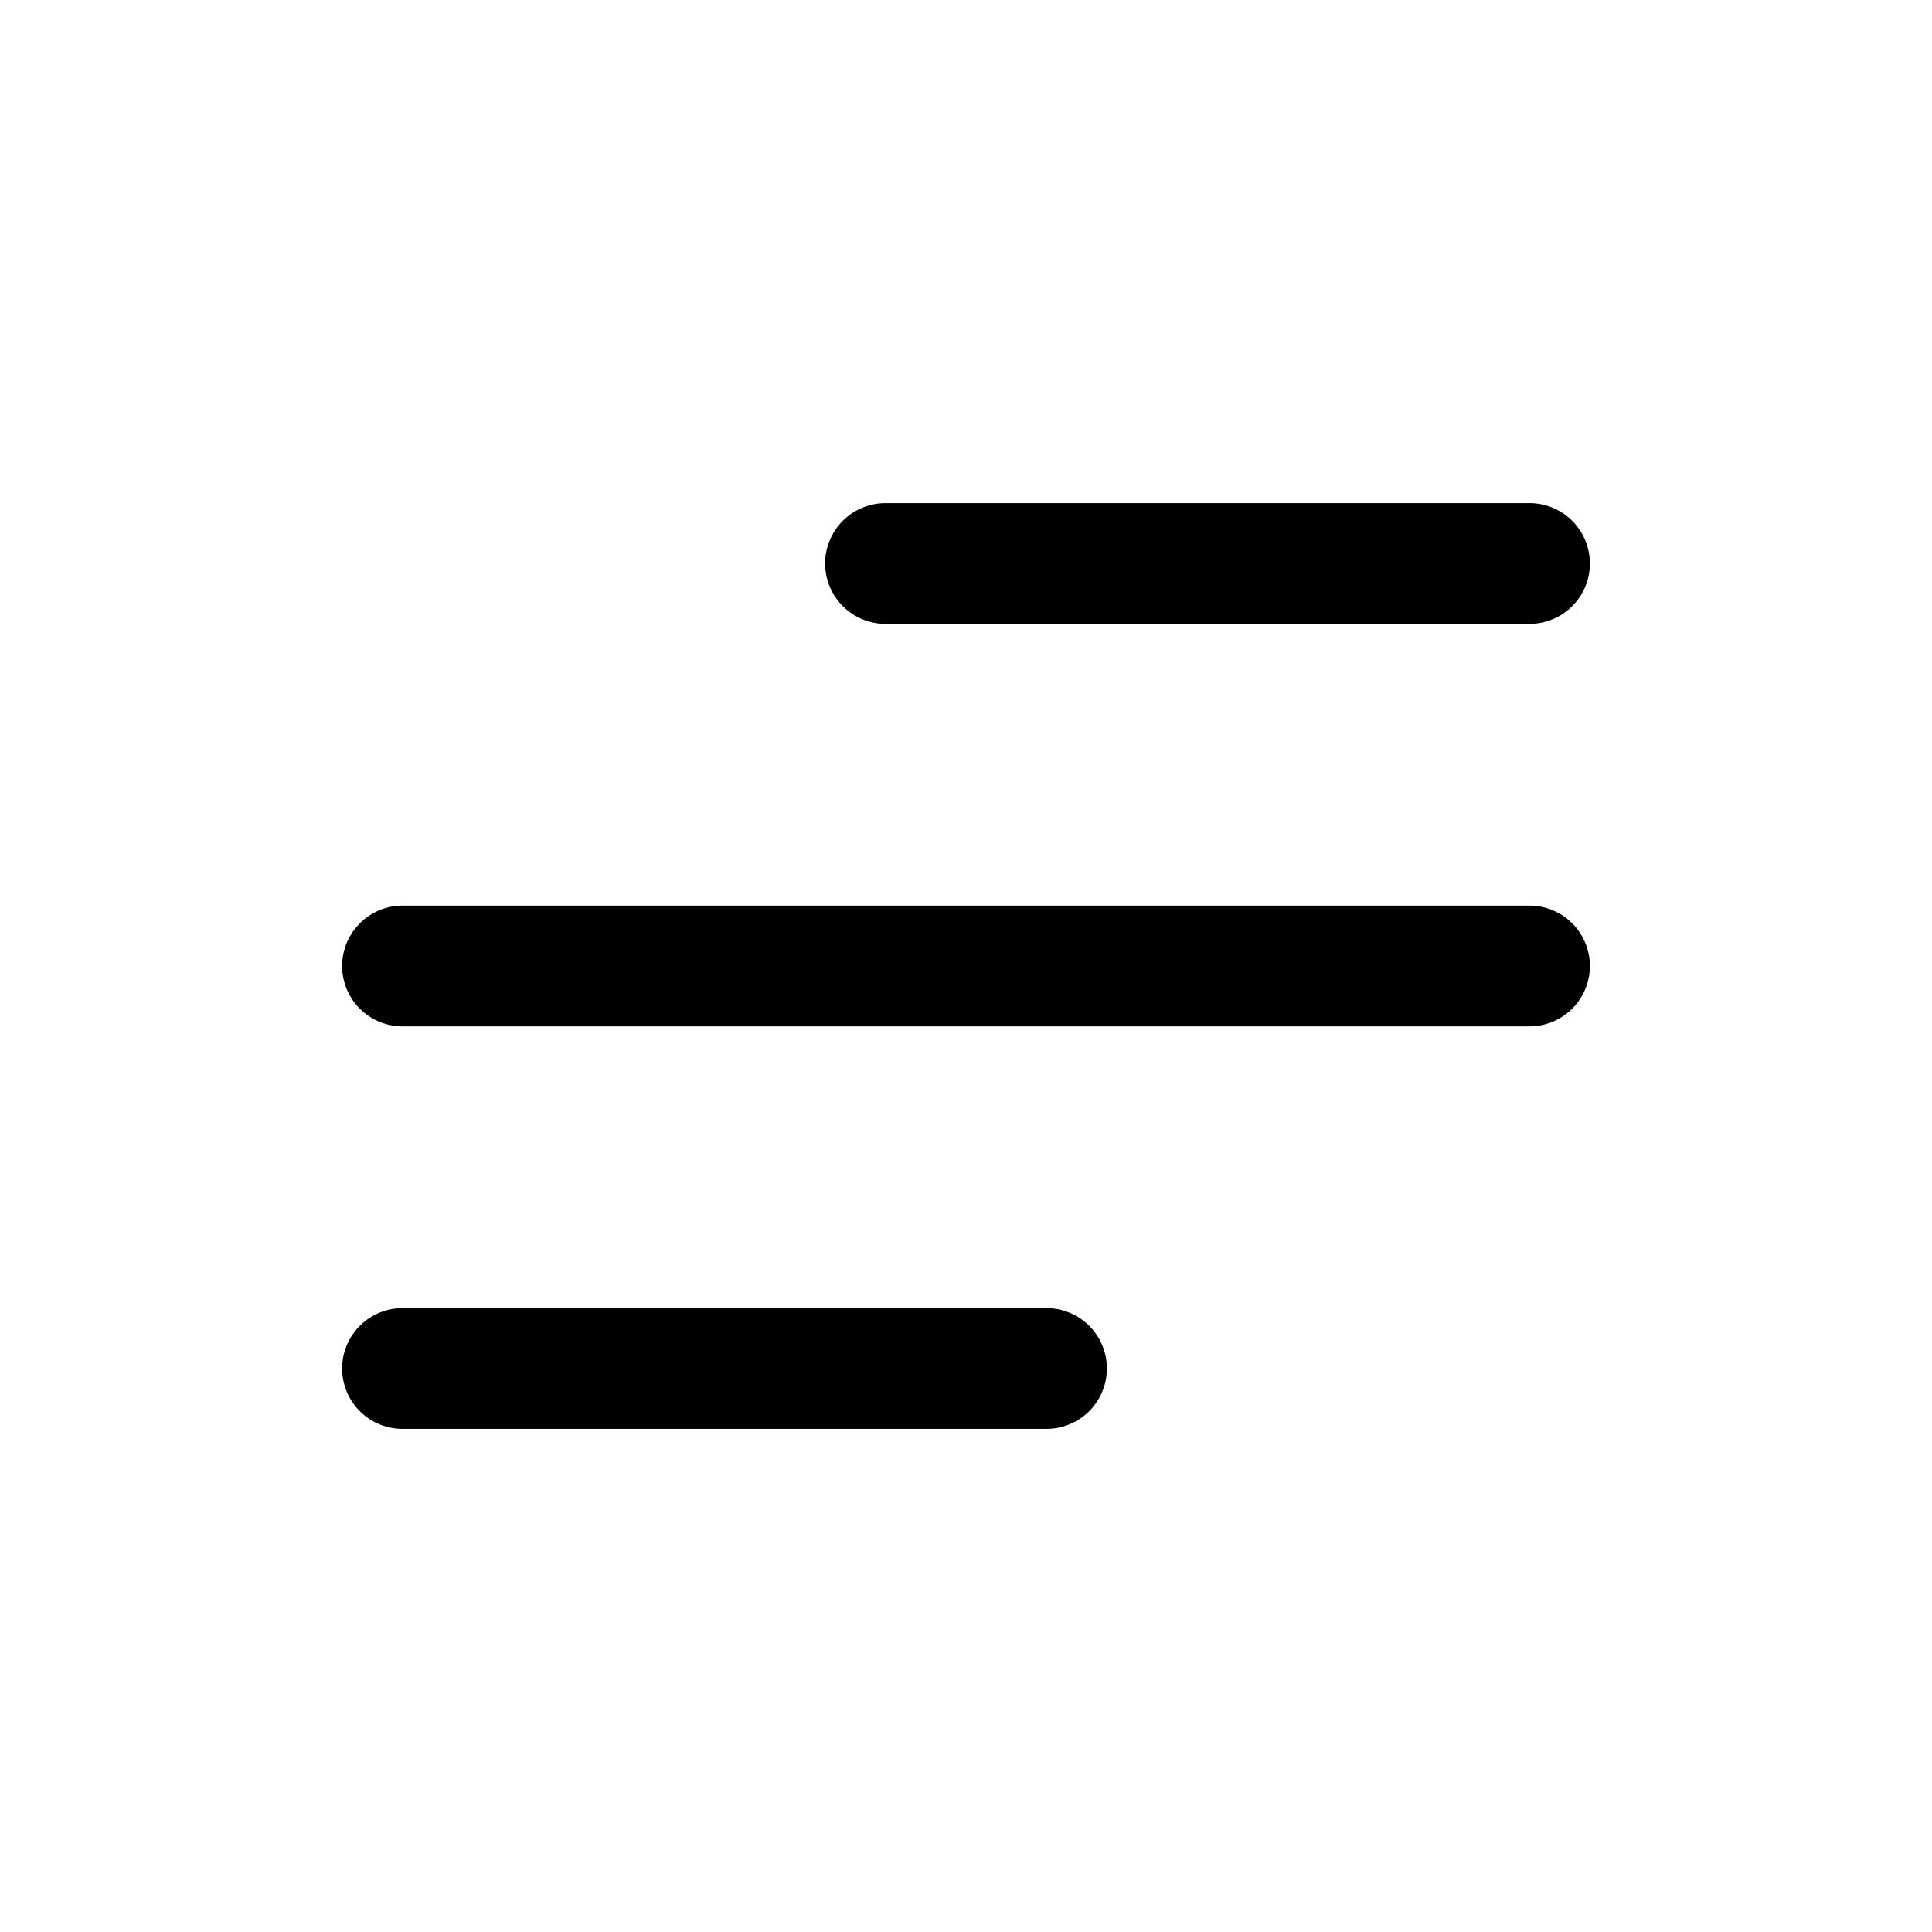
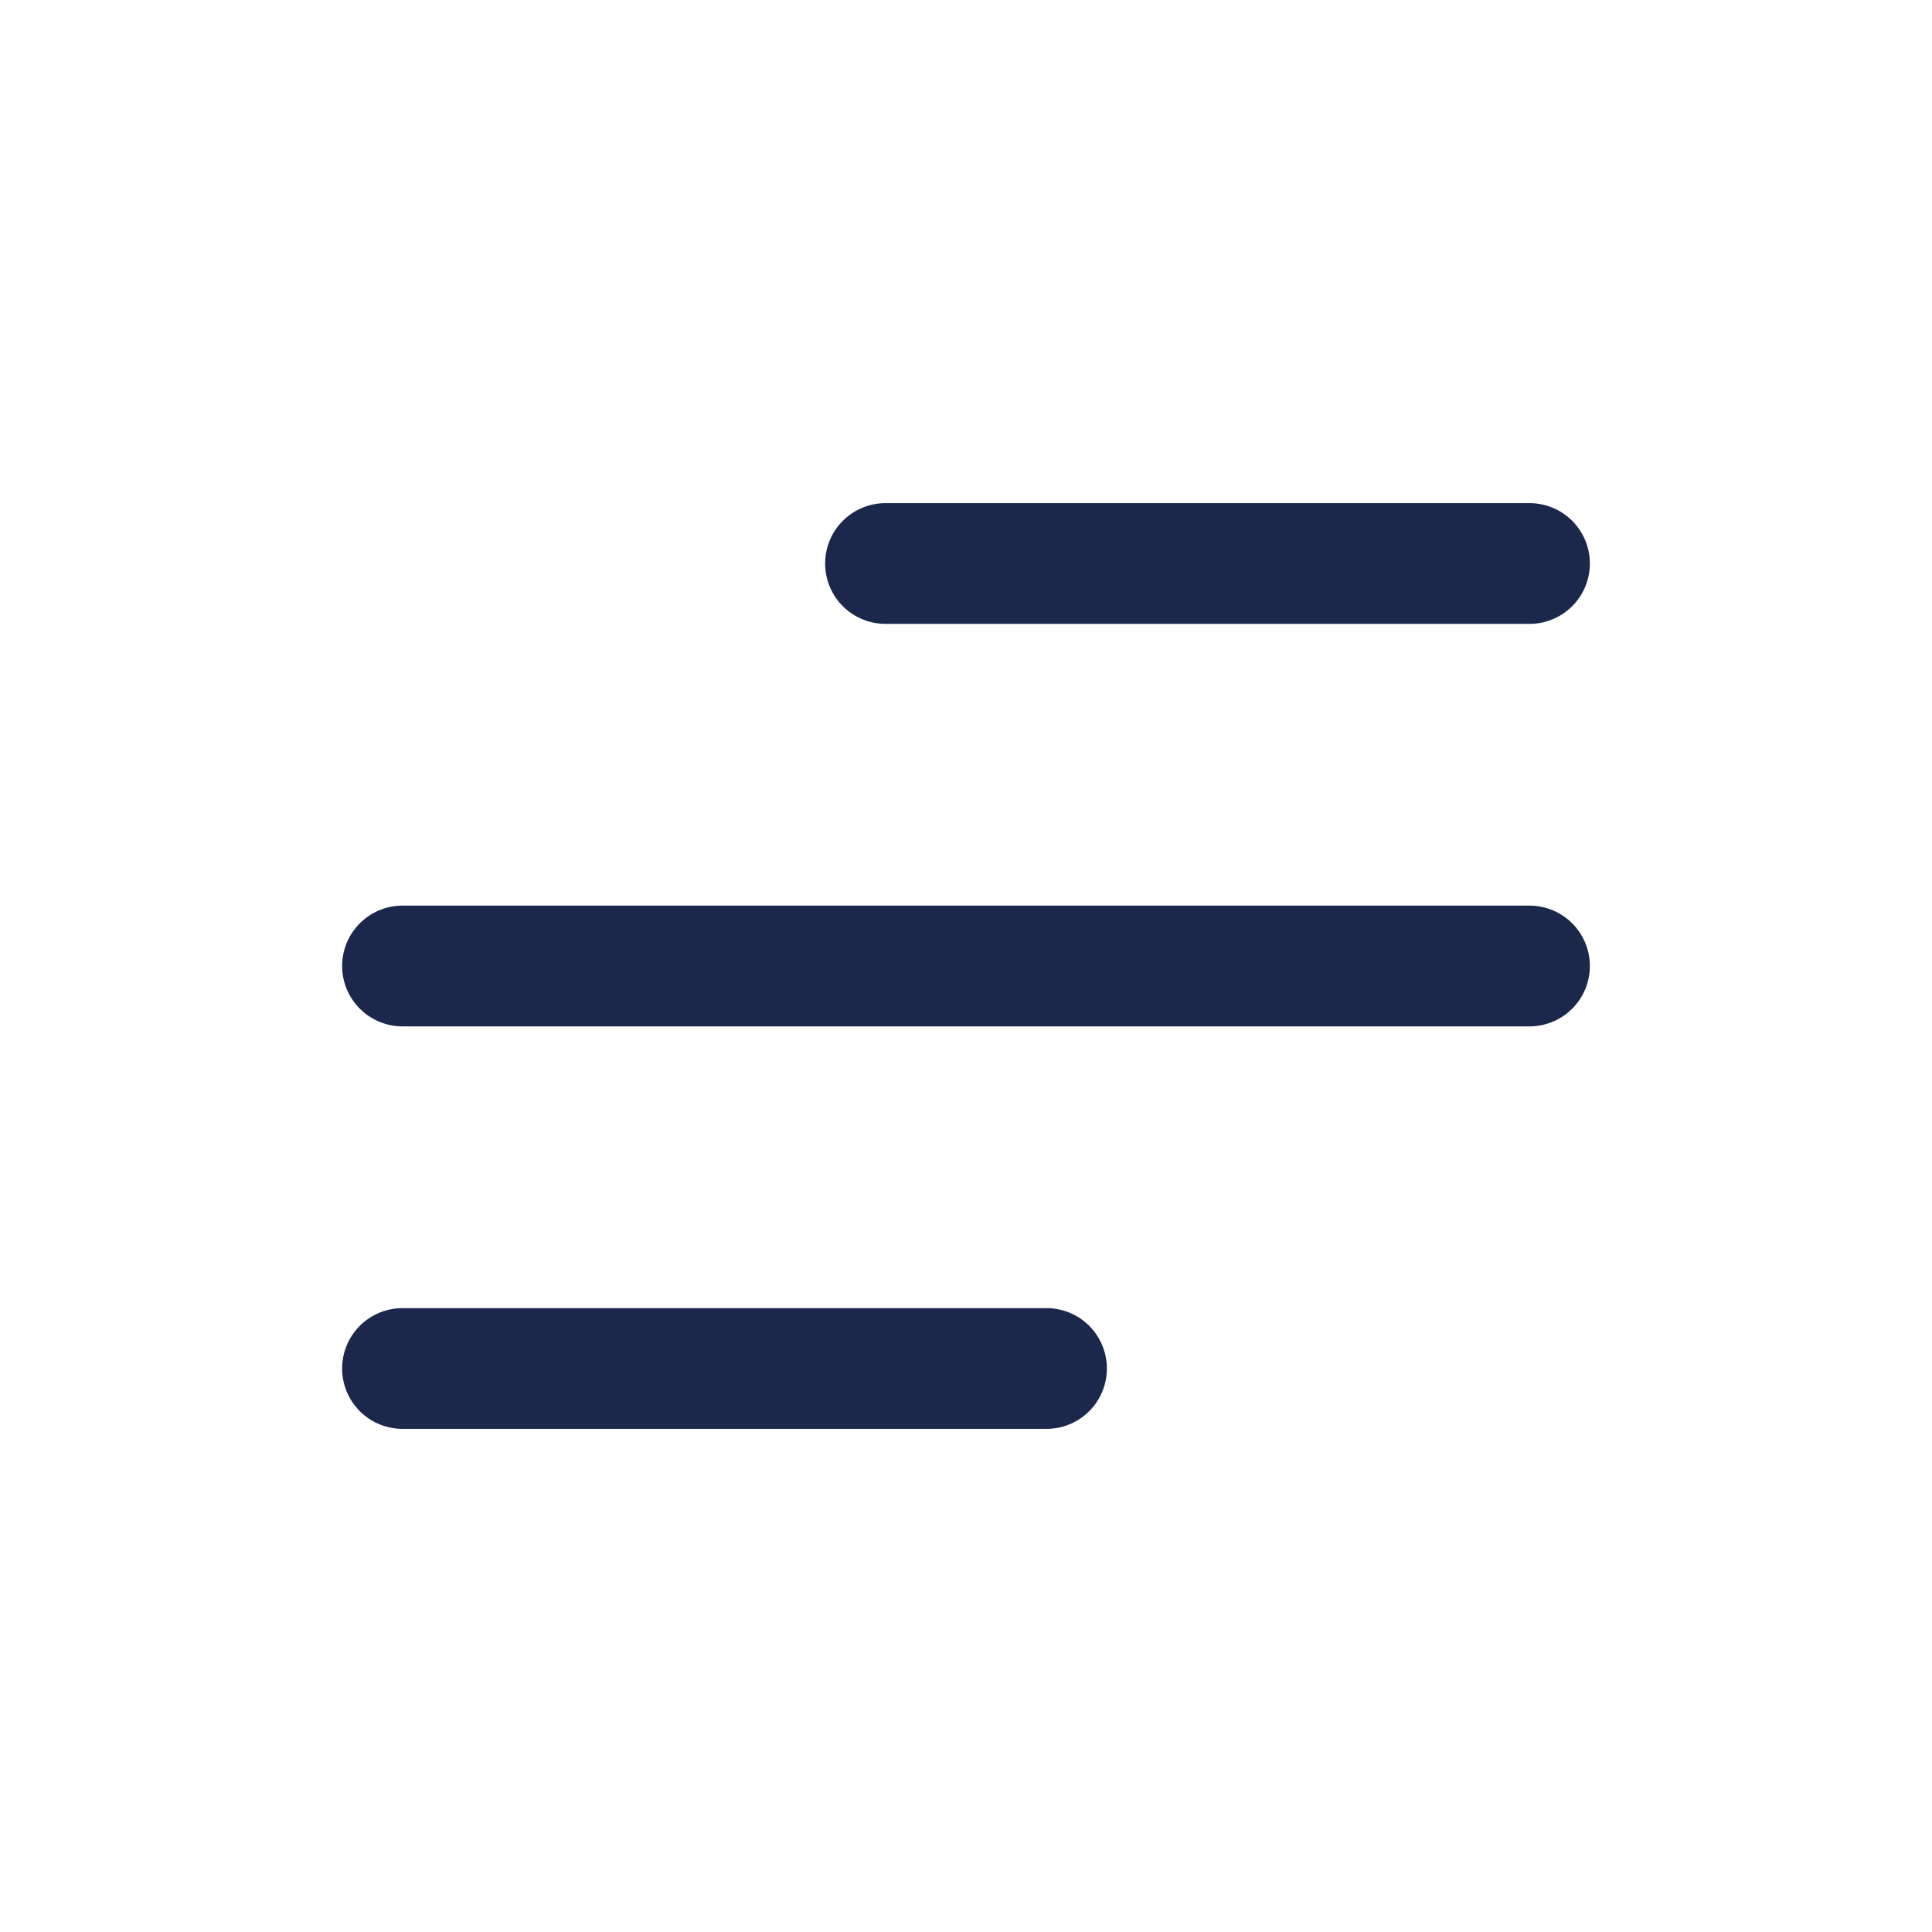
<svg xmlns="http://www.w3.org/2000/svg" width="800px" height="800px" viewBox="0 0 24 24" fill="none">
  <g id="Menu / Menu_Alt_05">
-     <path id="Vector" d="M5 17H13M5 12H19M11 7H19" stroke="#000000" stroke-width="1.5" stroke-linecap="round" stroke-linejoin="round" />
+     <path id="Vector" d="M5 17H13M5 12H19M11 7H19" stroke="#1C274C" stroke-width="1.5" stroke-linecap="round" stroke-linejoin="round" />
  </g>
</svg>
